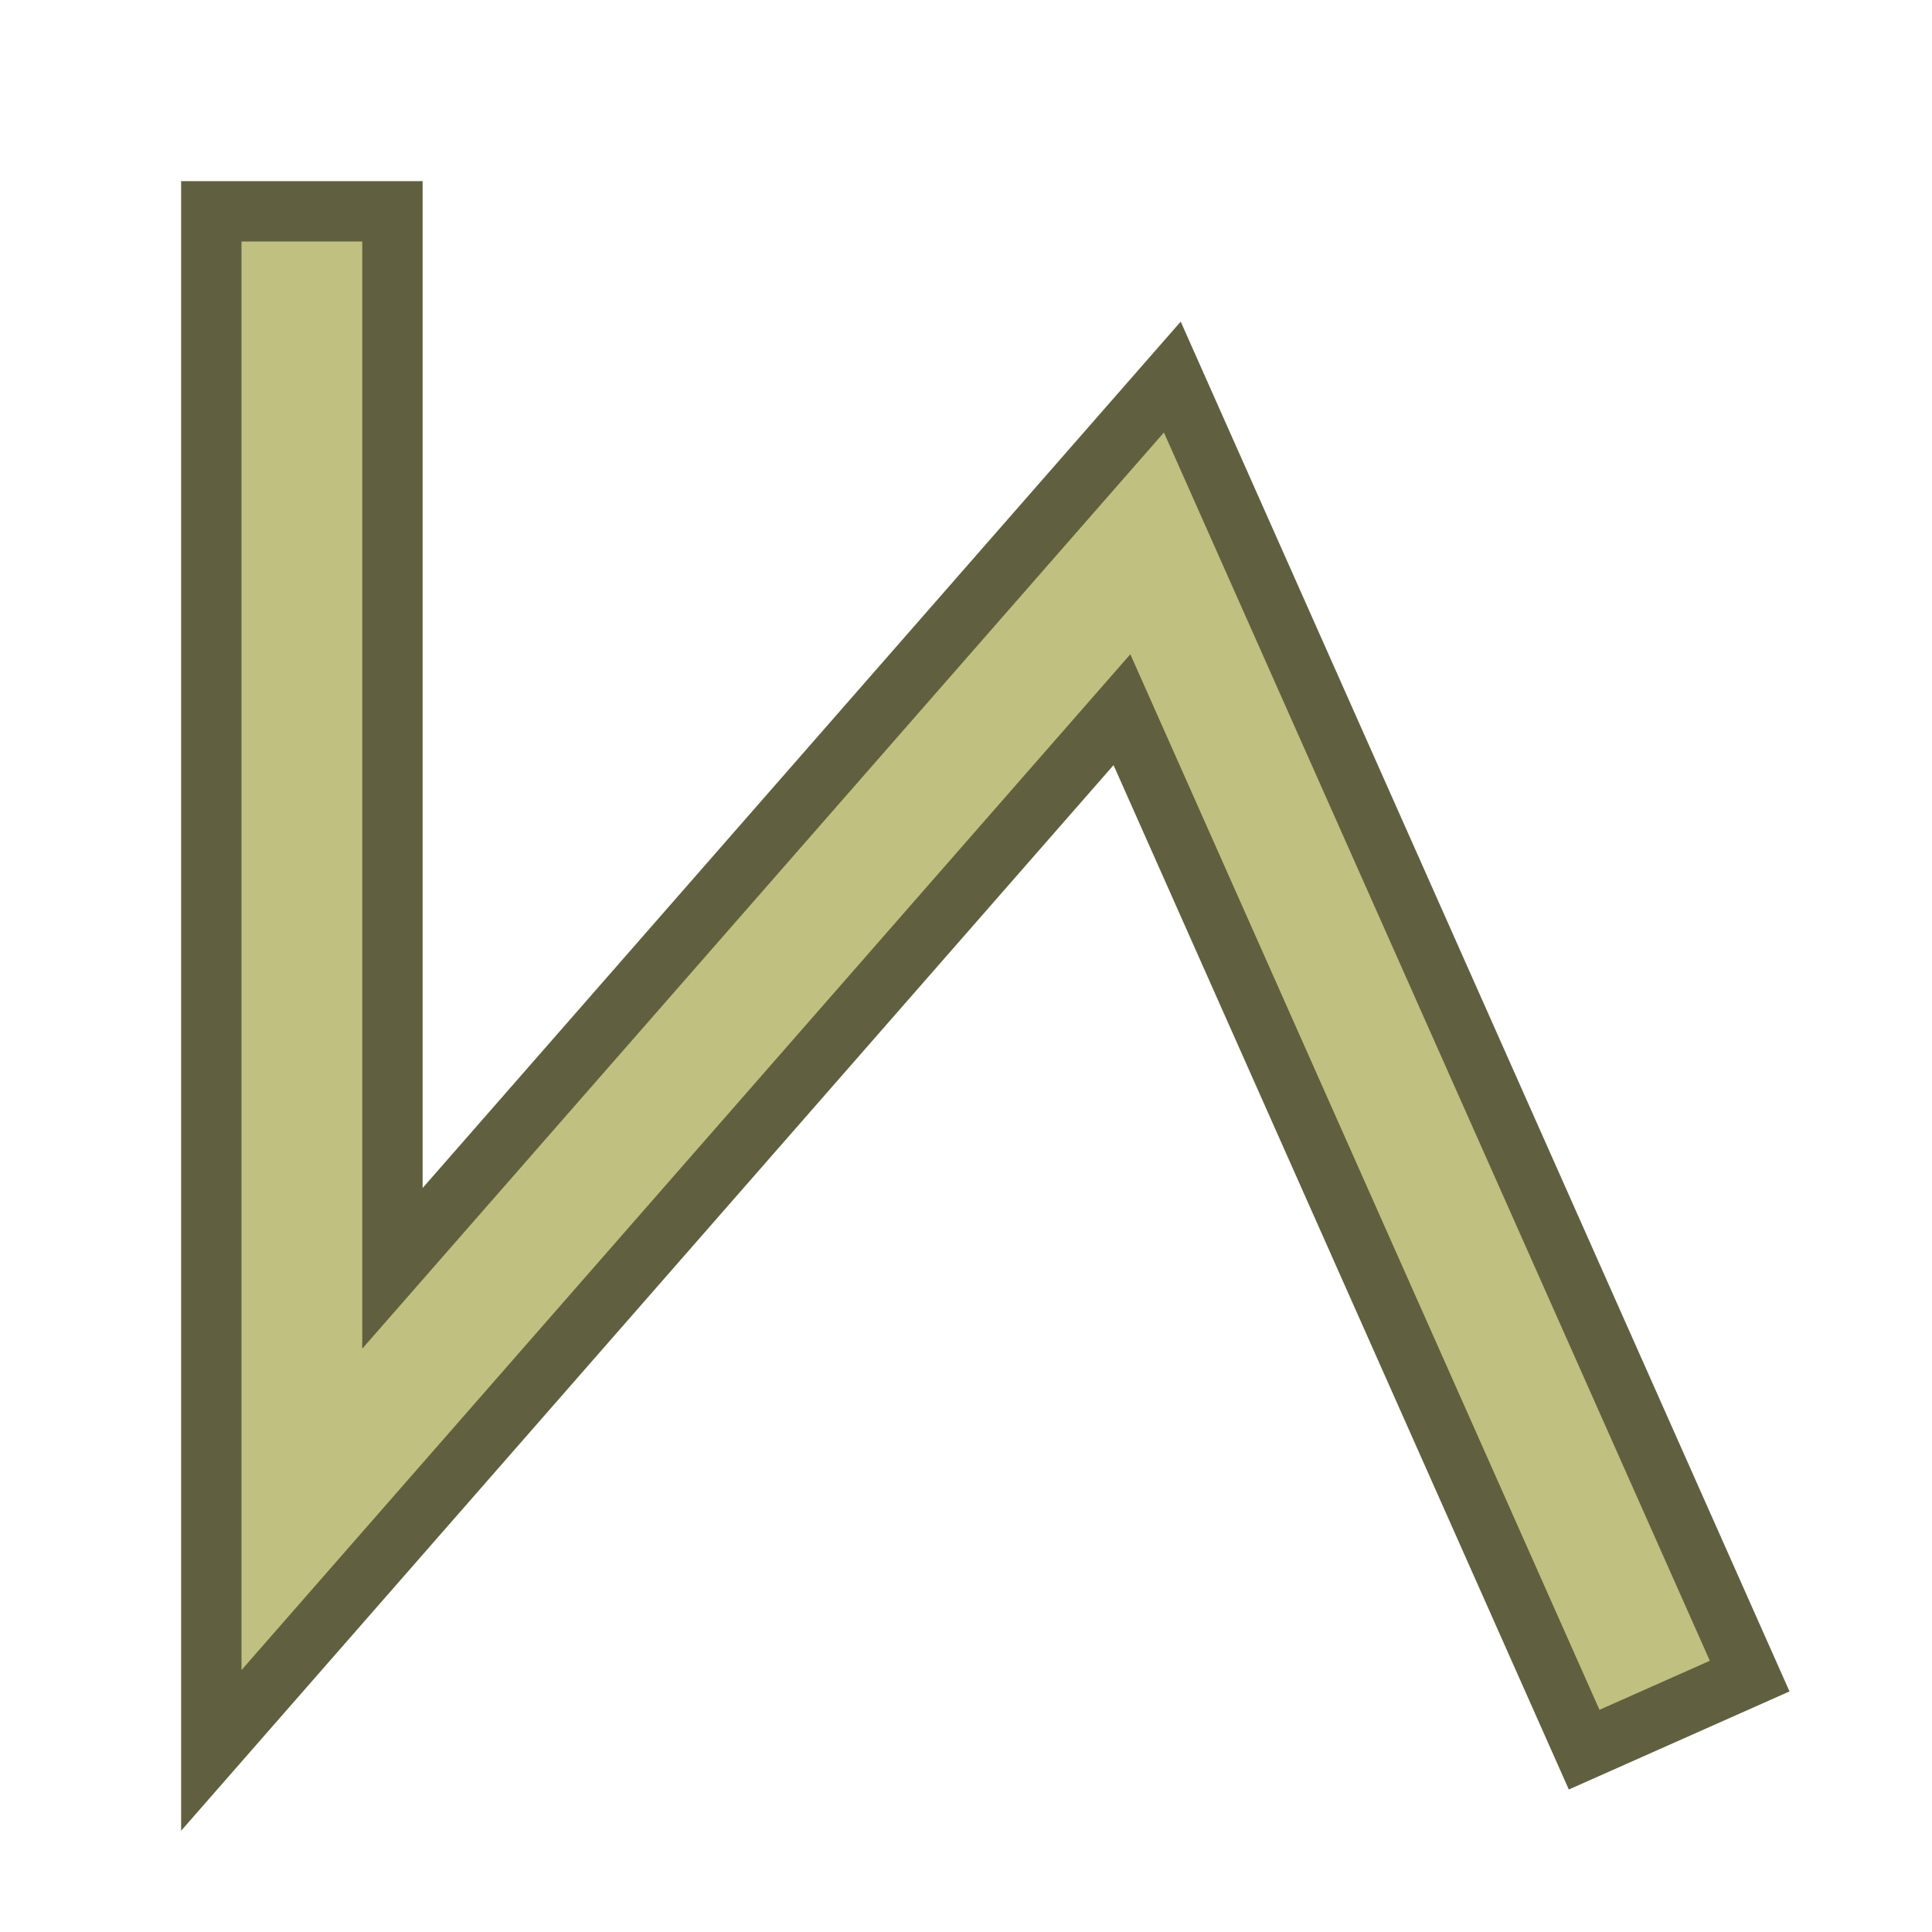
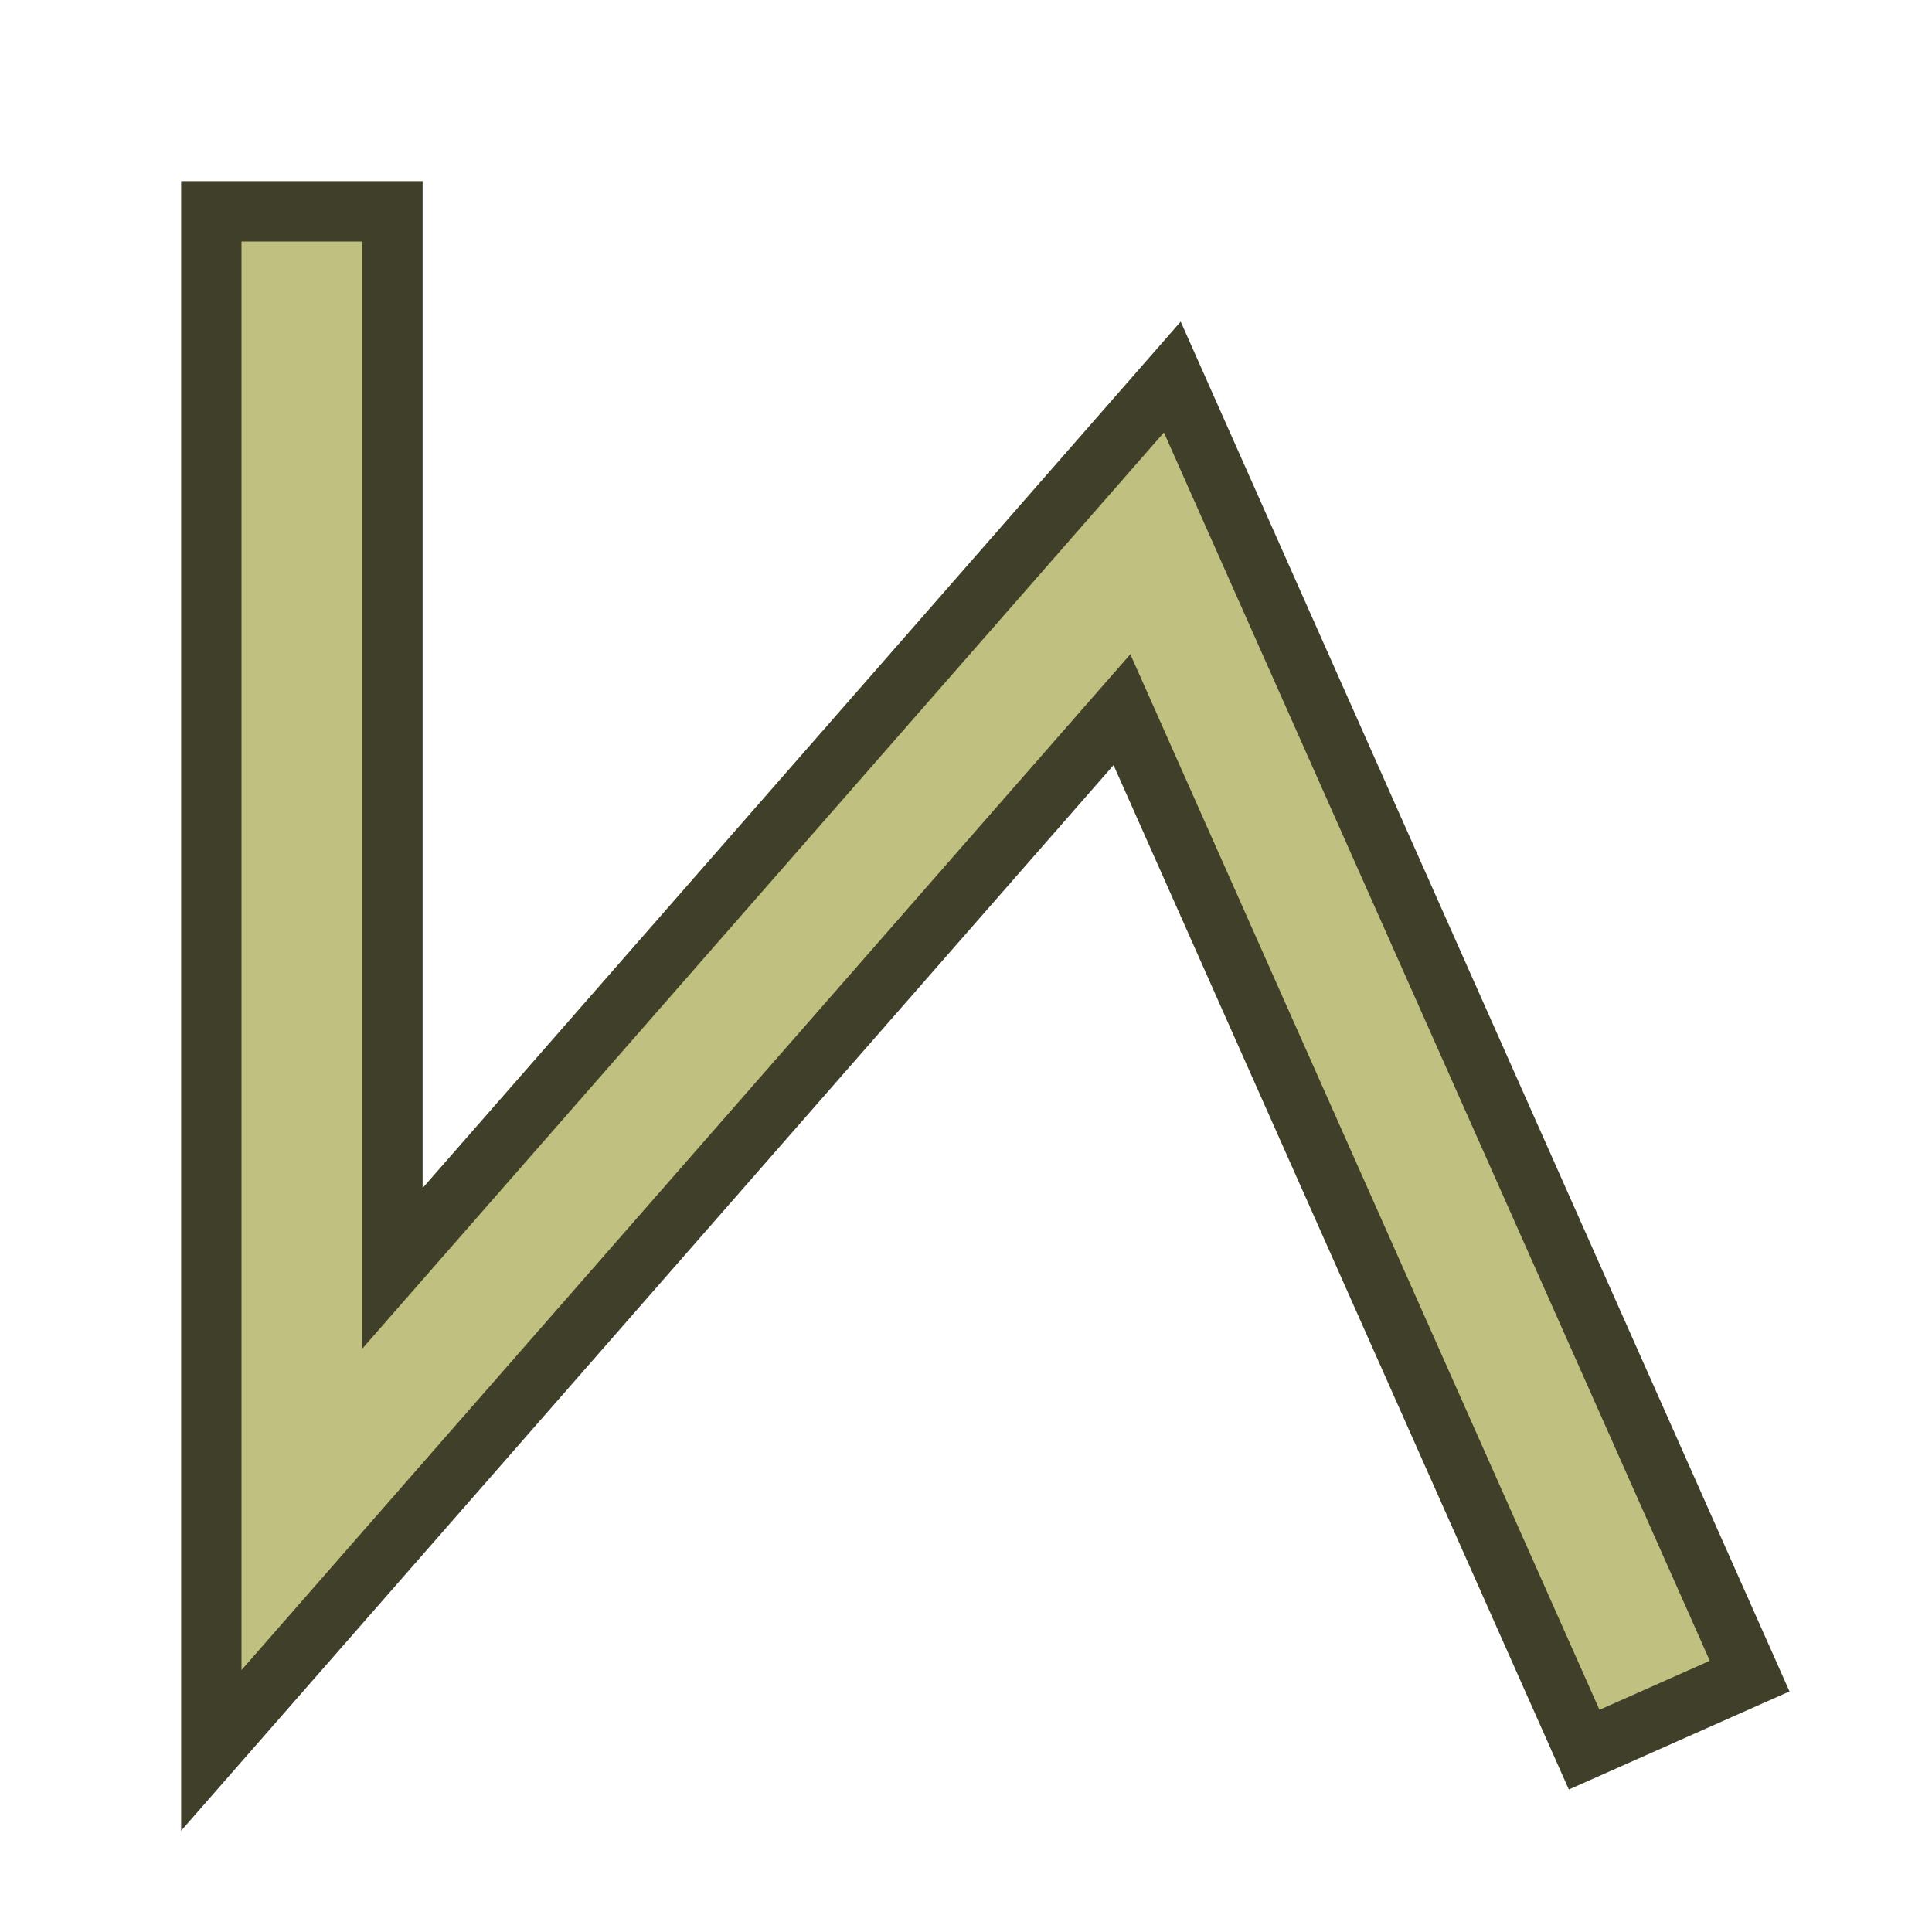
<svg xmlns="http://www.w3.org/2000/svg" height="16" width="16" viewBox="0 0 16 16">
-   <path style="fill:none;stroke:#606040;stroke-width:2px;stroke-linecap:square" d="m 2.5,2.5 0,10 7,-8 4,9" />
+   <path style="fill:none;stroke:#40402a;stroke-width:2px;stroke-linecap:square" d="m 2.5,2.5 0,10 7,-8 4,9" />
  <path style="fill:none;stroke:#c0c080;stroke-width:1px;stroke-linecap:square" d="m 2.5,2.5 0,10 7,-8 4,9" />
</svg>
